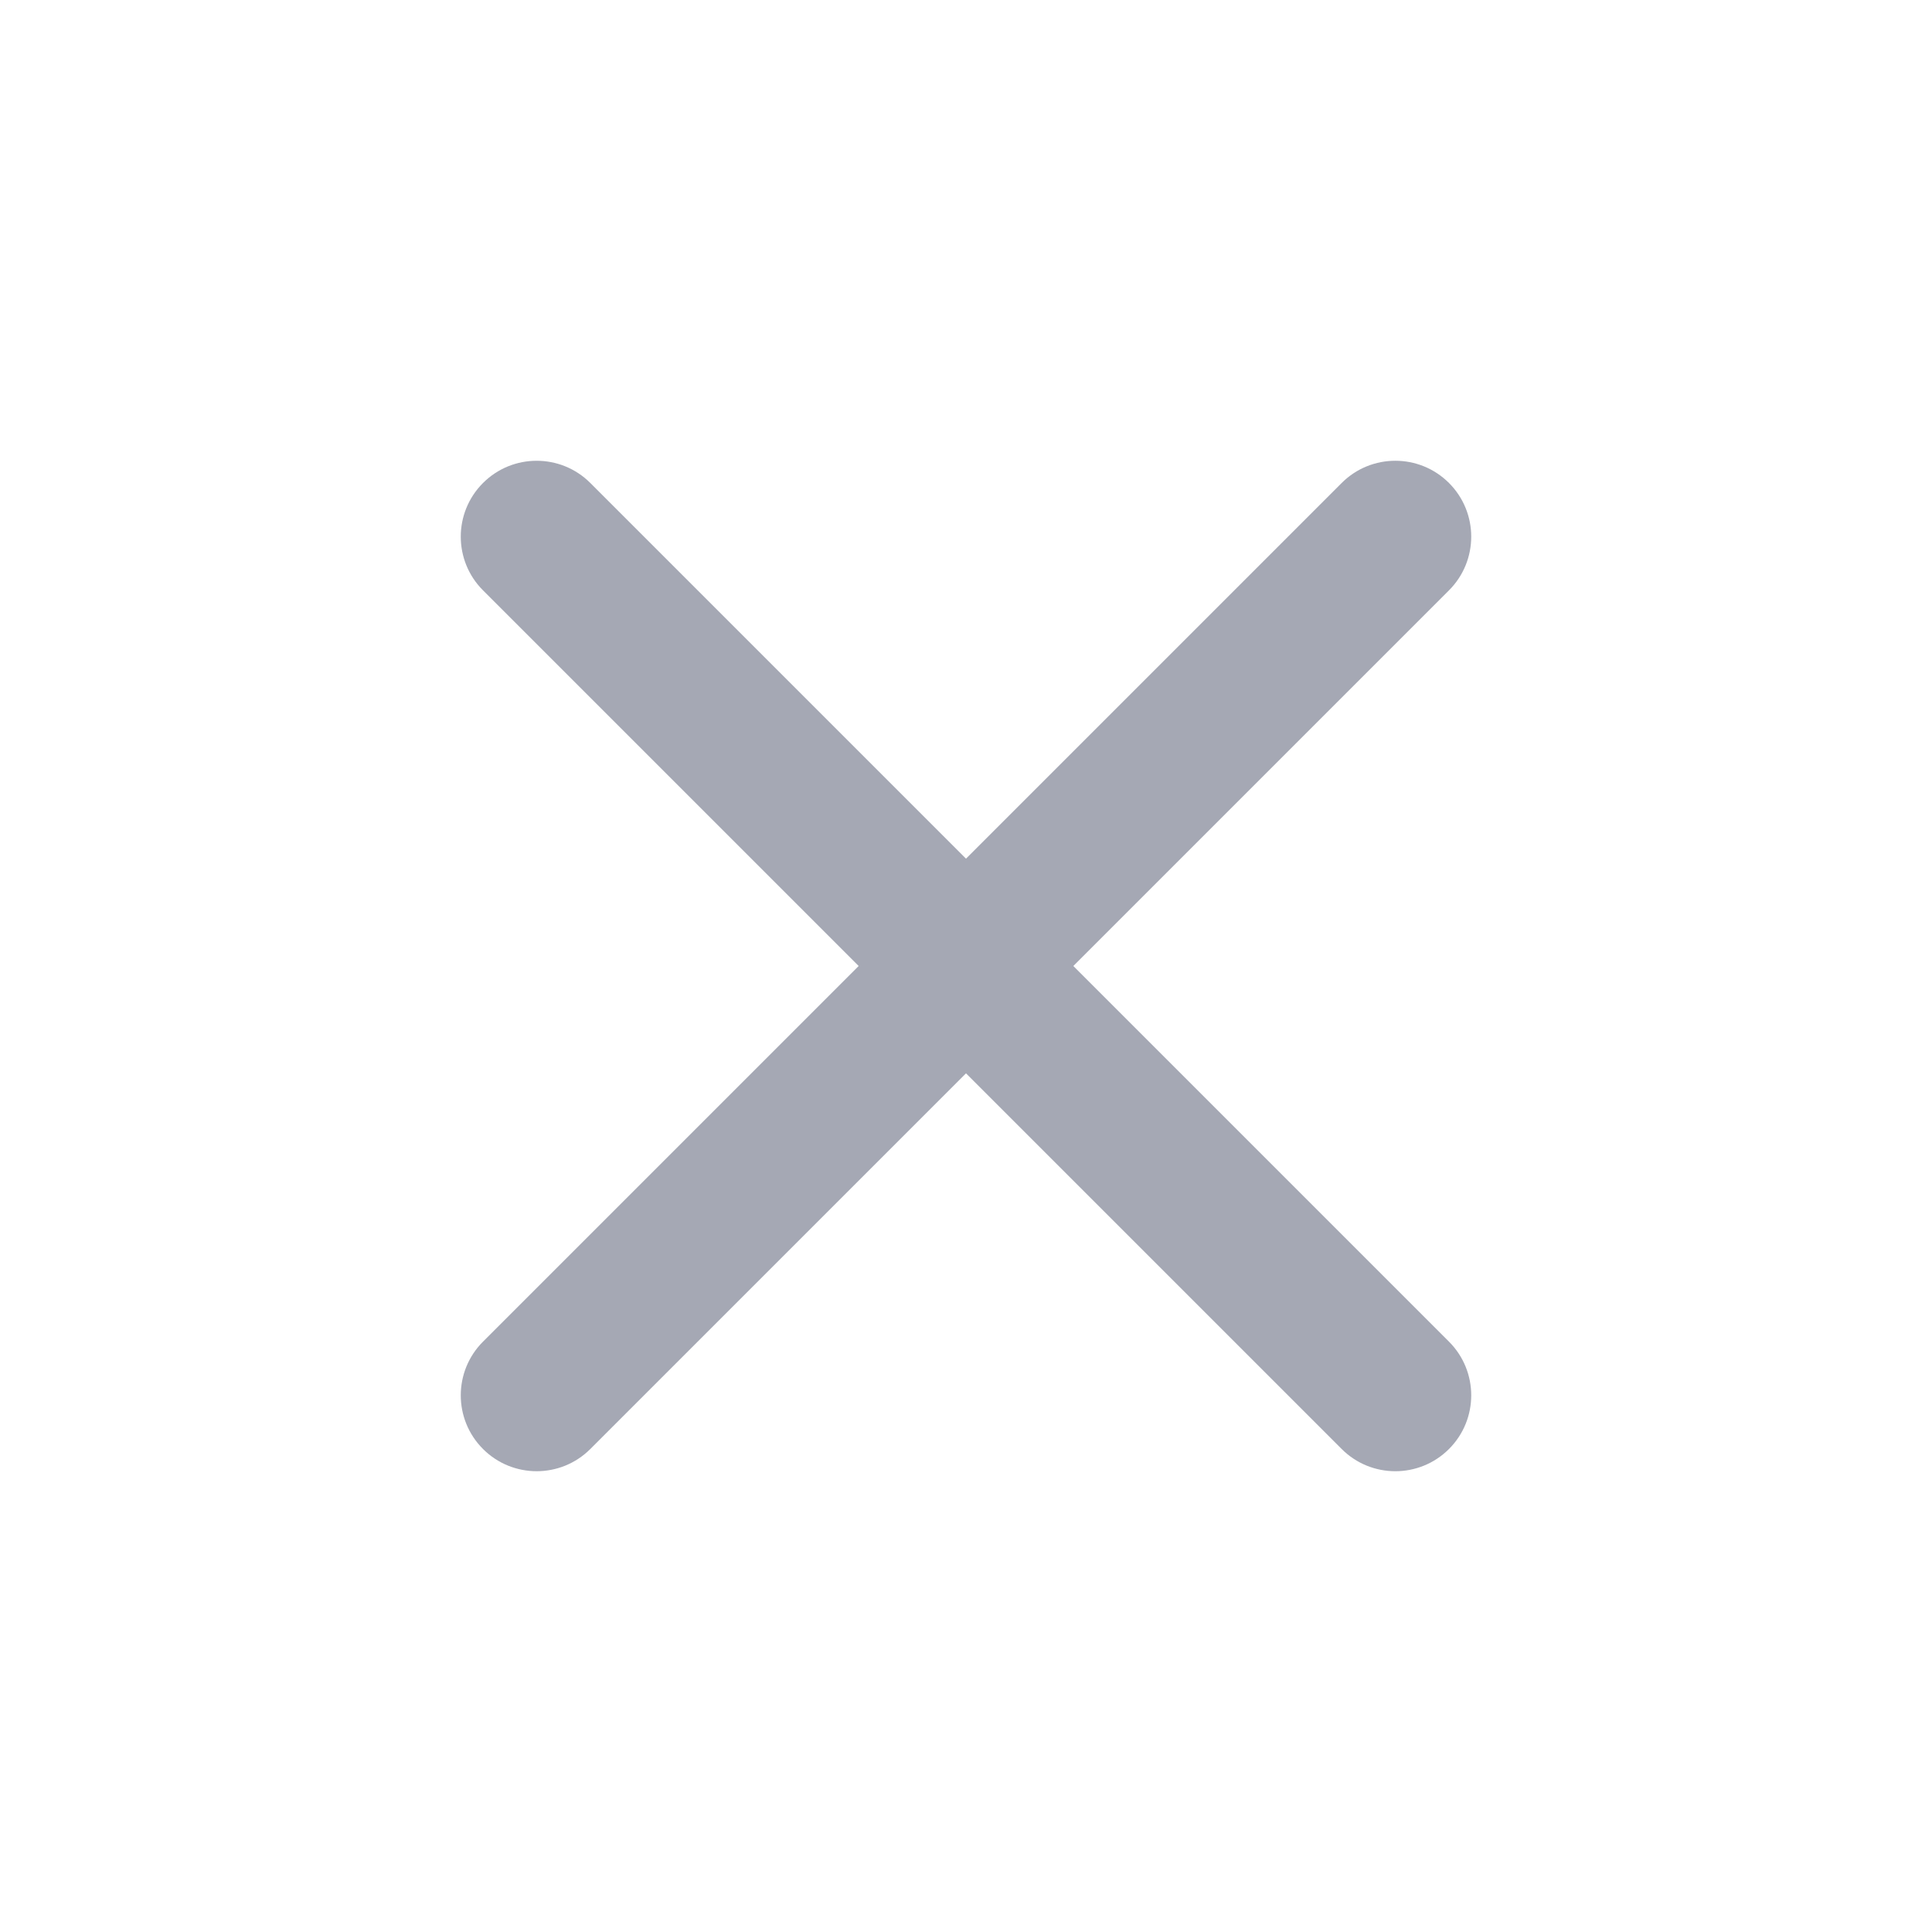
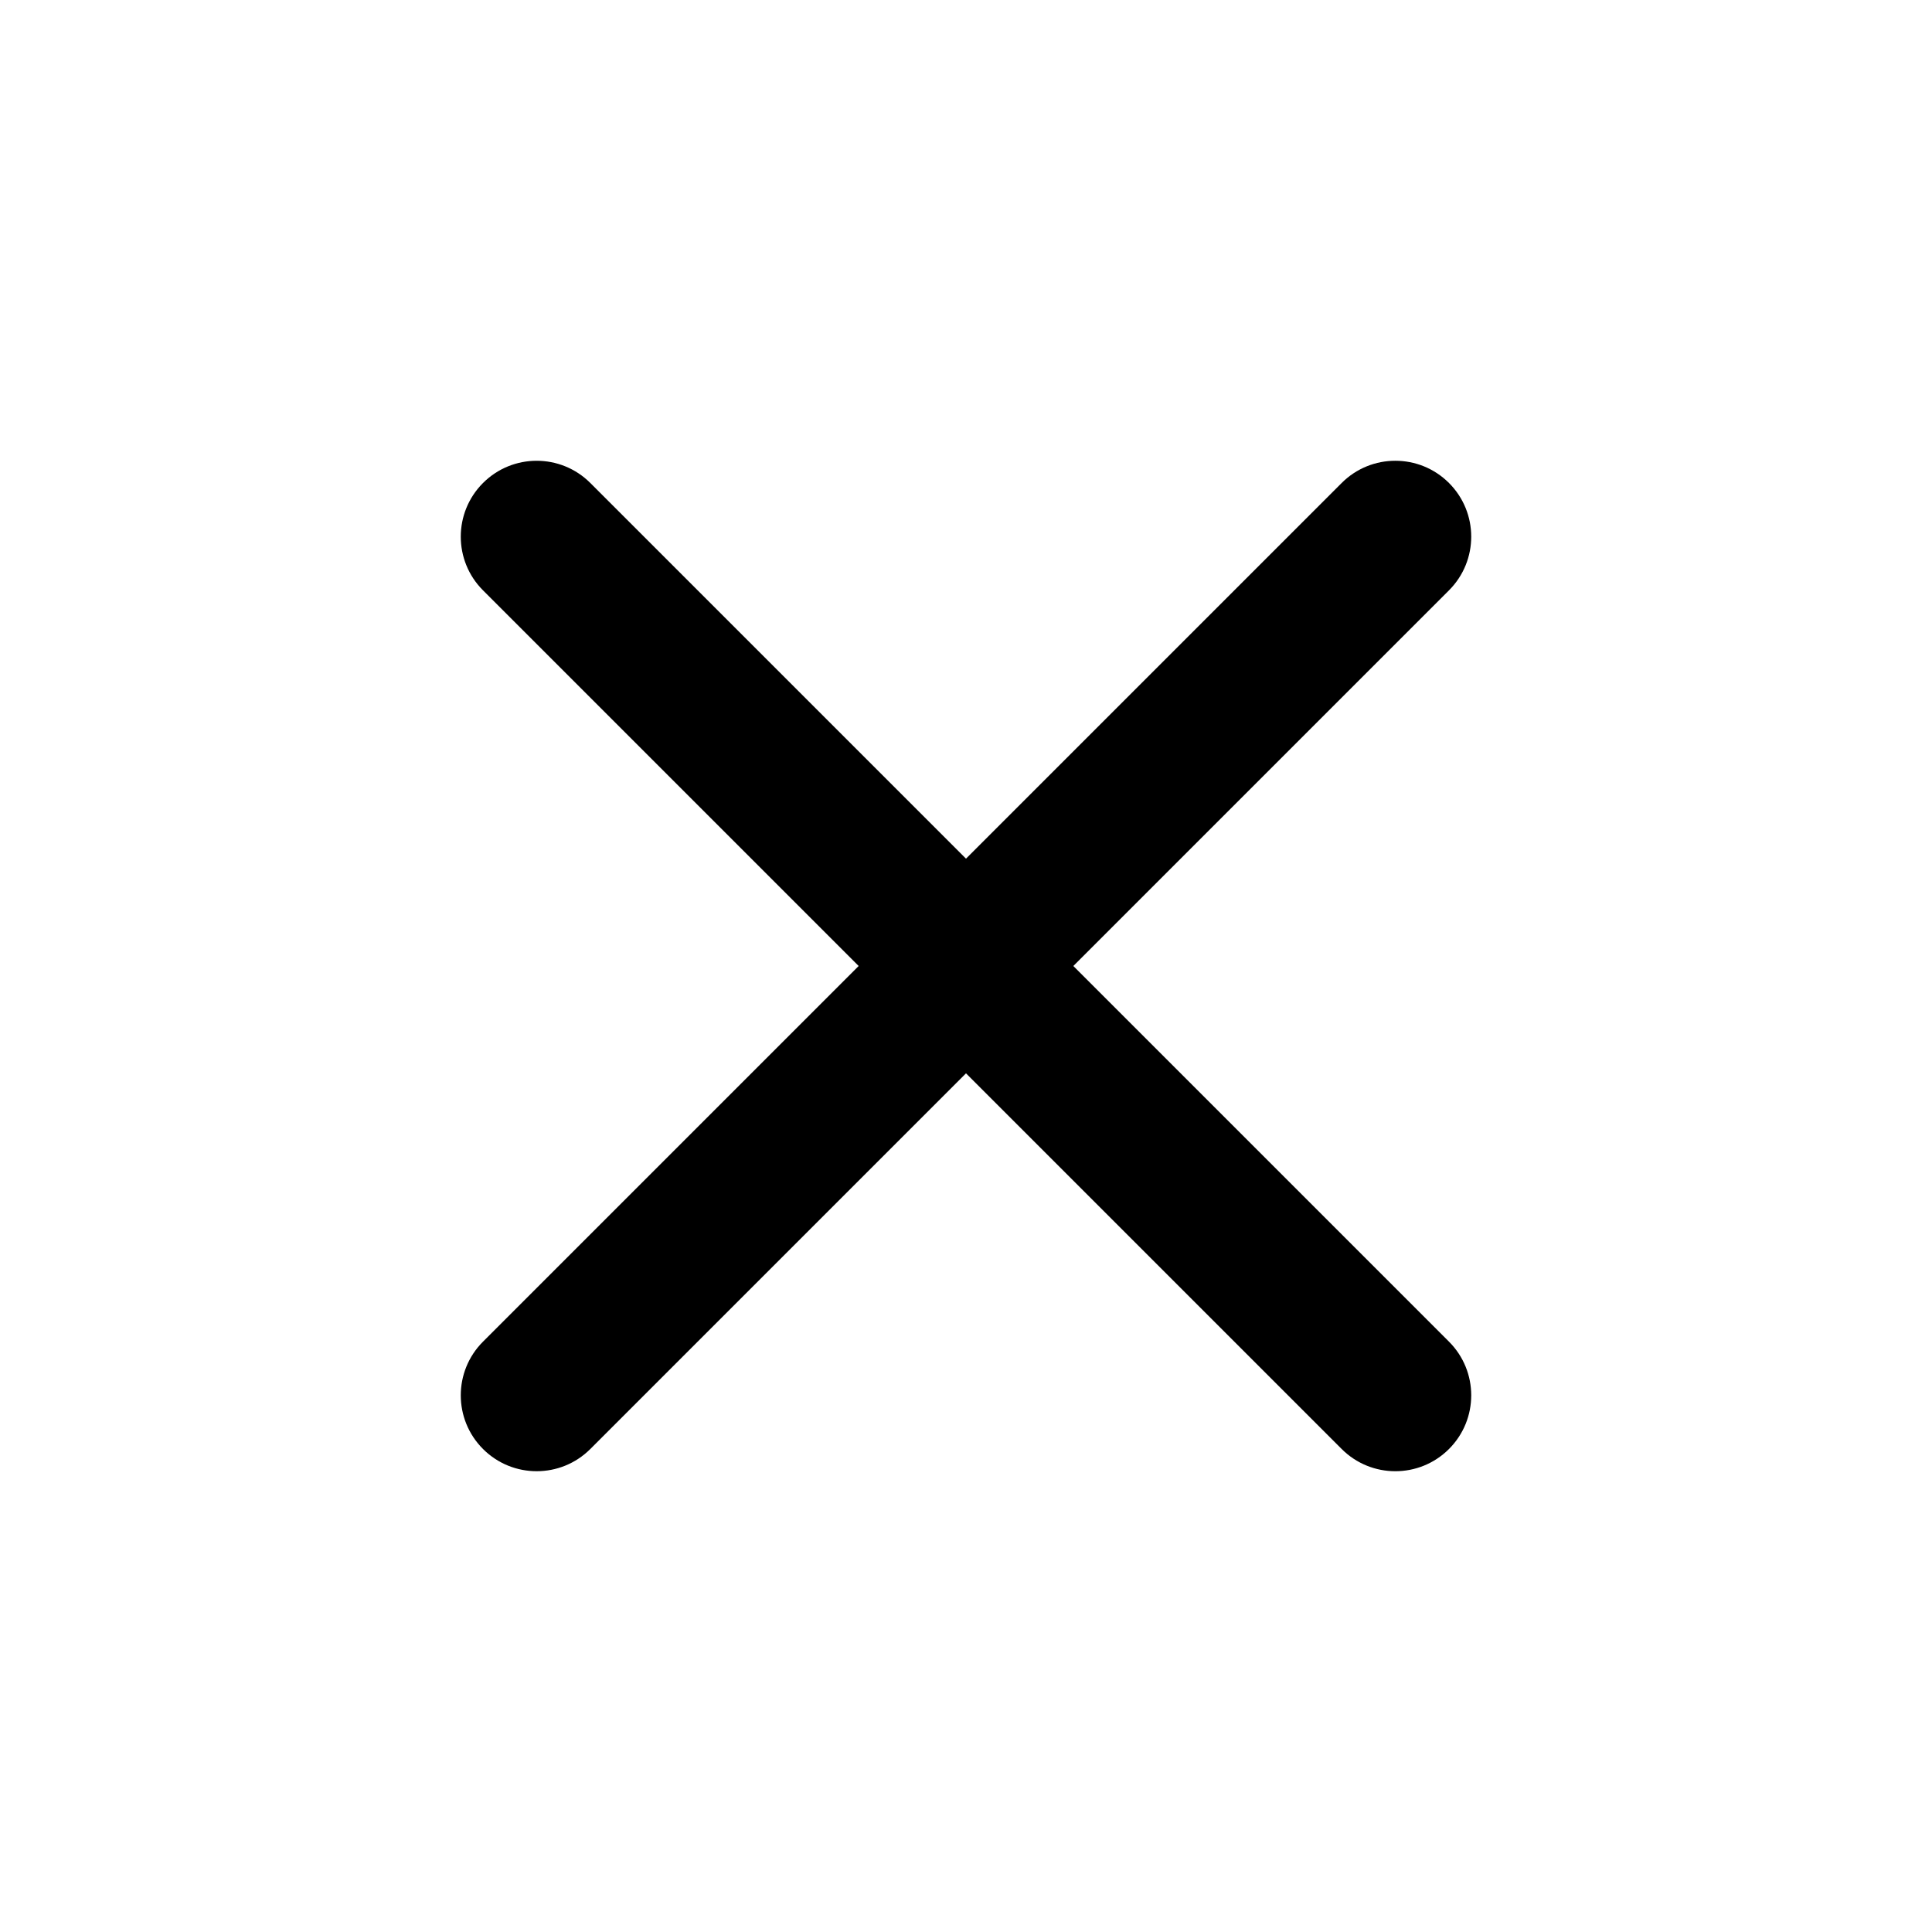
- <svg xmlns="http://www.w3.org/2000/svg" fill="none" version="1.1" width="25.456" height="25.456" viewBox="0 0 25.456 25.456">
+ <svg xmlns="http://www.w3.org/2000/svg" version="1.1" width="25.456" height="25.456" viewBox="0 0 25.456 25.456">
  <g style="mix-blend-mode:passthrough">
    <g transform="matrix(0.7071068,0.7071068,-0.7071068,0.7071068,3.727922,-9)">
      <g style="mix-blend-mode:passthrough">
-         <rect x="20.728" y="18" width="18" height="2" rx="1" transform="matrix(0,-0.9999999,0.9999999,0,2.727924,38.72792)" fill="#A5A8B4" fill-opacity="1" />
+         <rect x="20.728" y="18" width="18" height="2" rx="1" transform="matrix(0,-0.9999999,0.9999999,0,2.727924,38.72792)" fill-opacity="1" />
      </g>
      <g style="mix-blend-mode:passthrough">
-         <rect x="12.728" y="8" width="18" height="2" rx="1" transform="matrix(0.9999999,0,0,0.9999999,0.000001517287,9.5367431640625e-7)" fill="#A5A8B4" fill-opacity="1" />
+         <rect x="12.728" y="8" width="18" height="2" rx="1" transform="matrix(0.9999999,0,0,0.9999999,0.000001517287,9.5367431640625e-7)" fill-opacity="1" />
      </g>
    </g>
  </g>
</svg>
